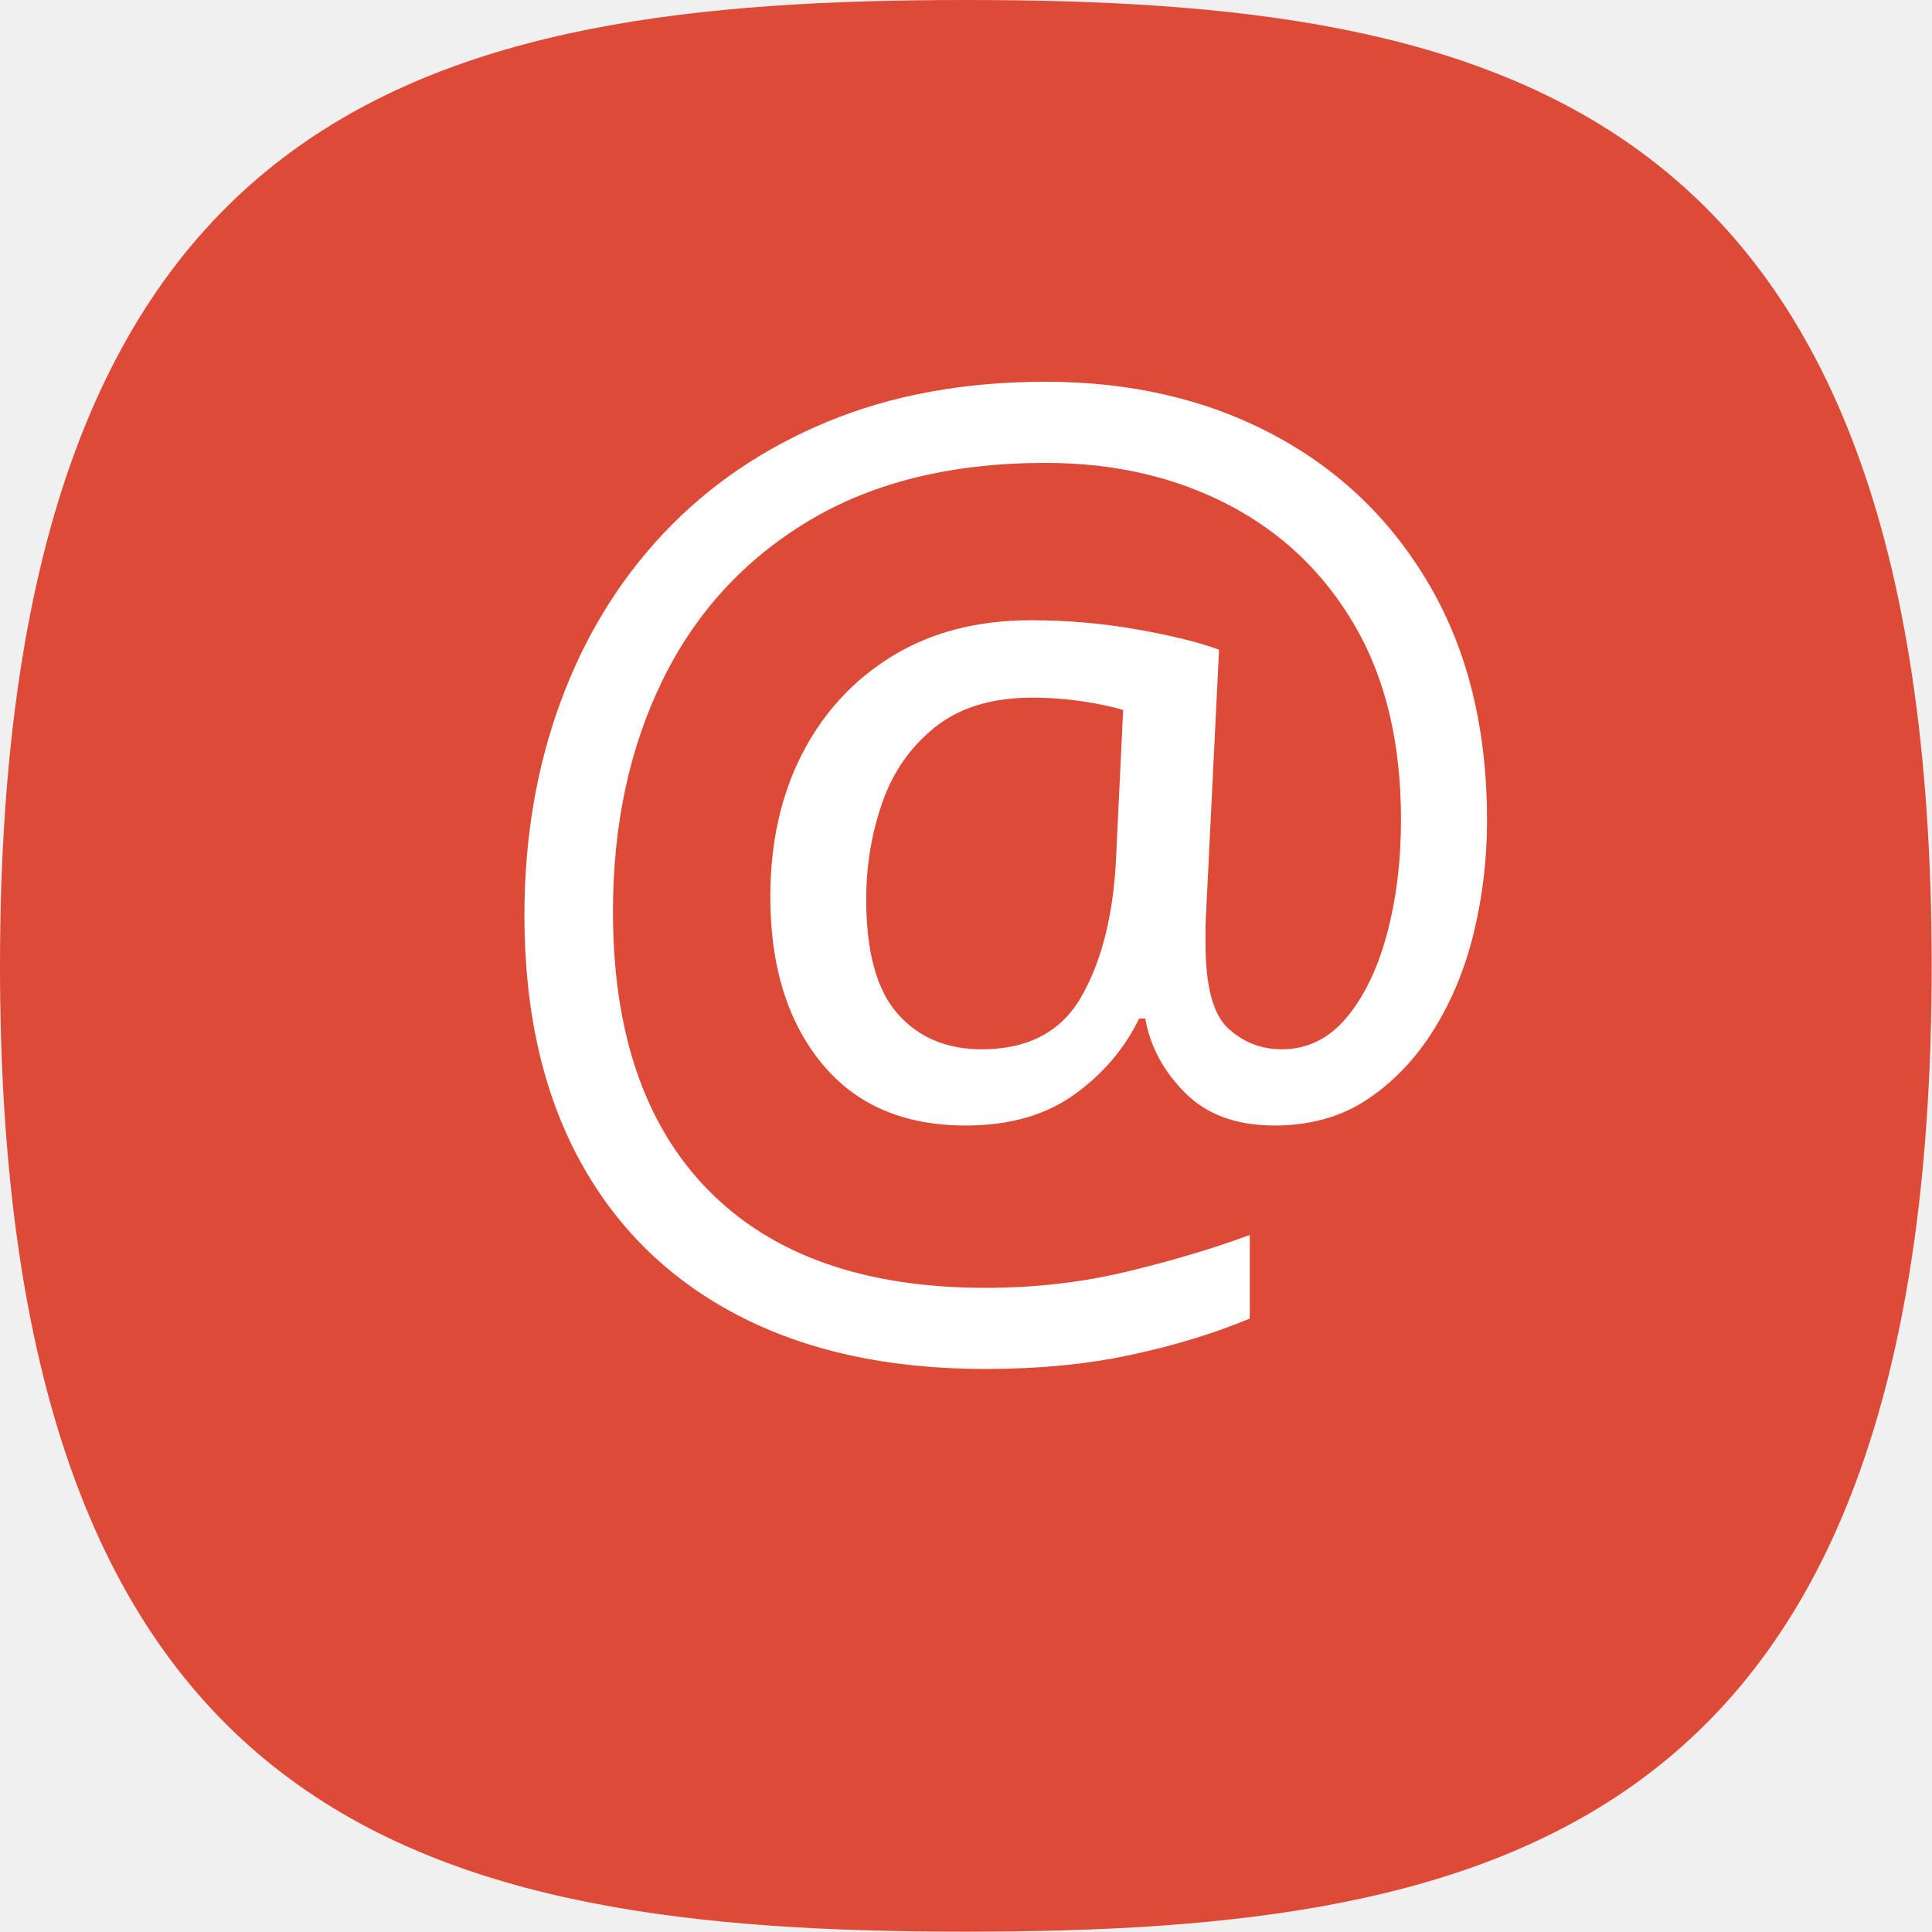
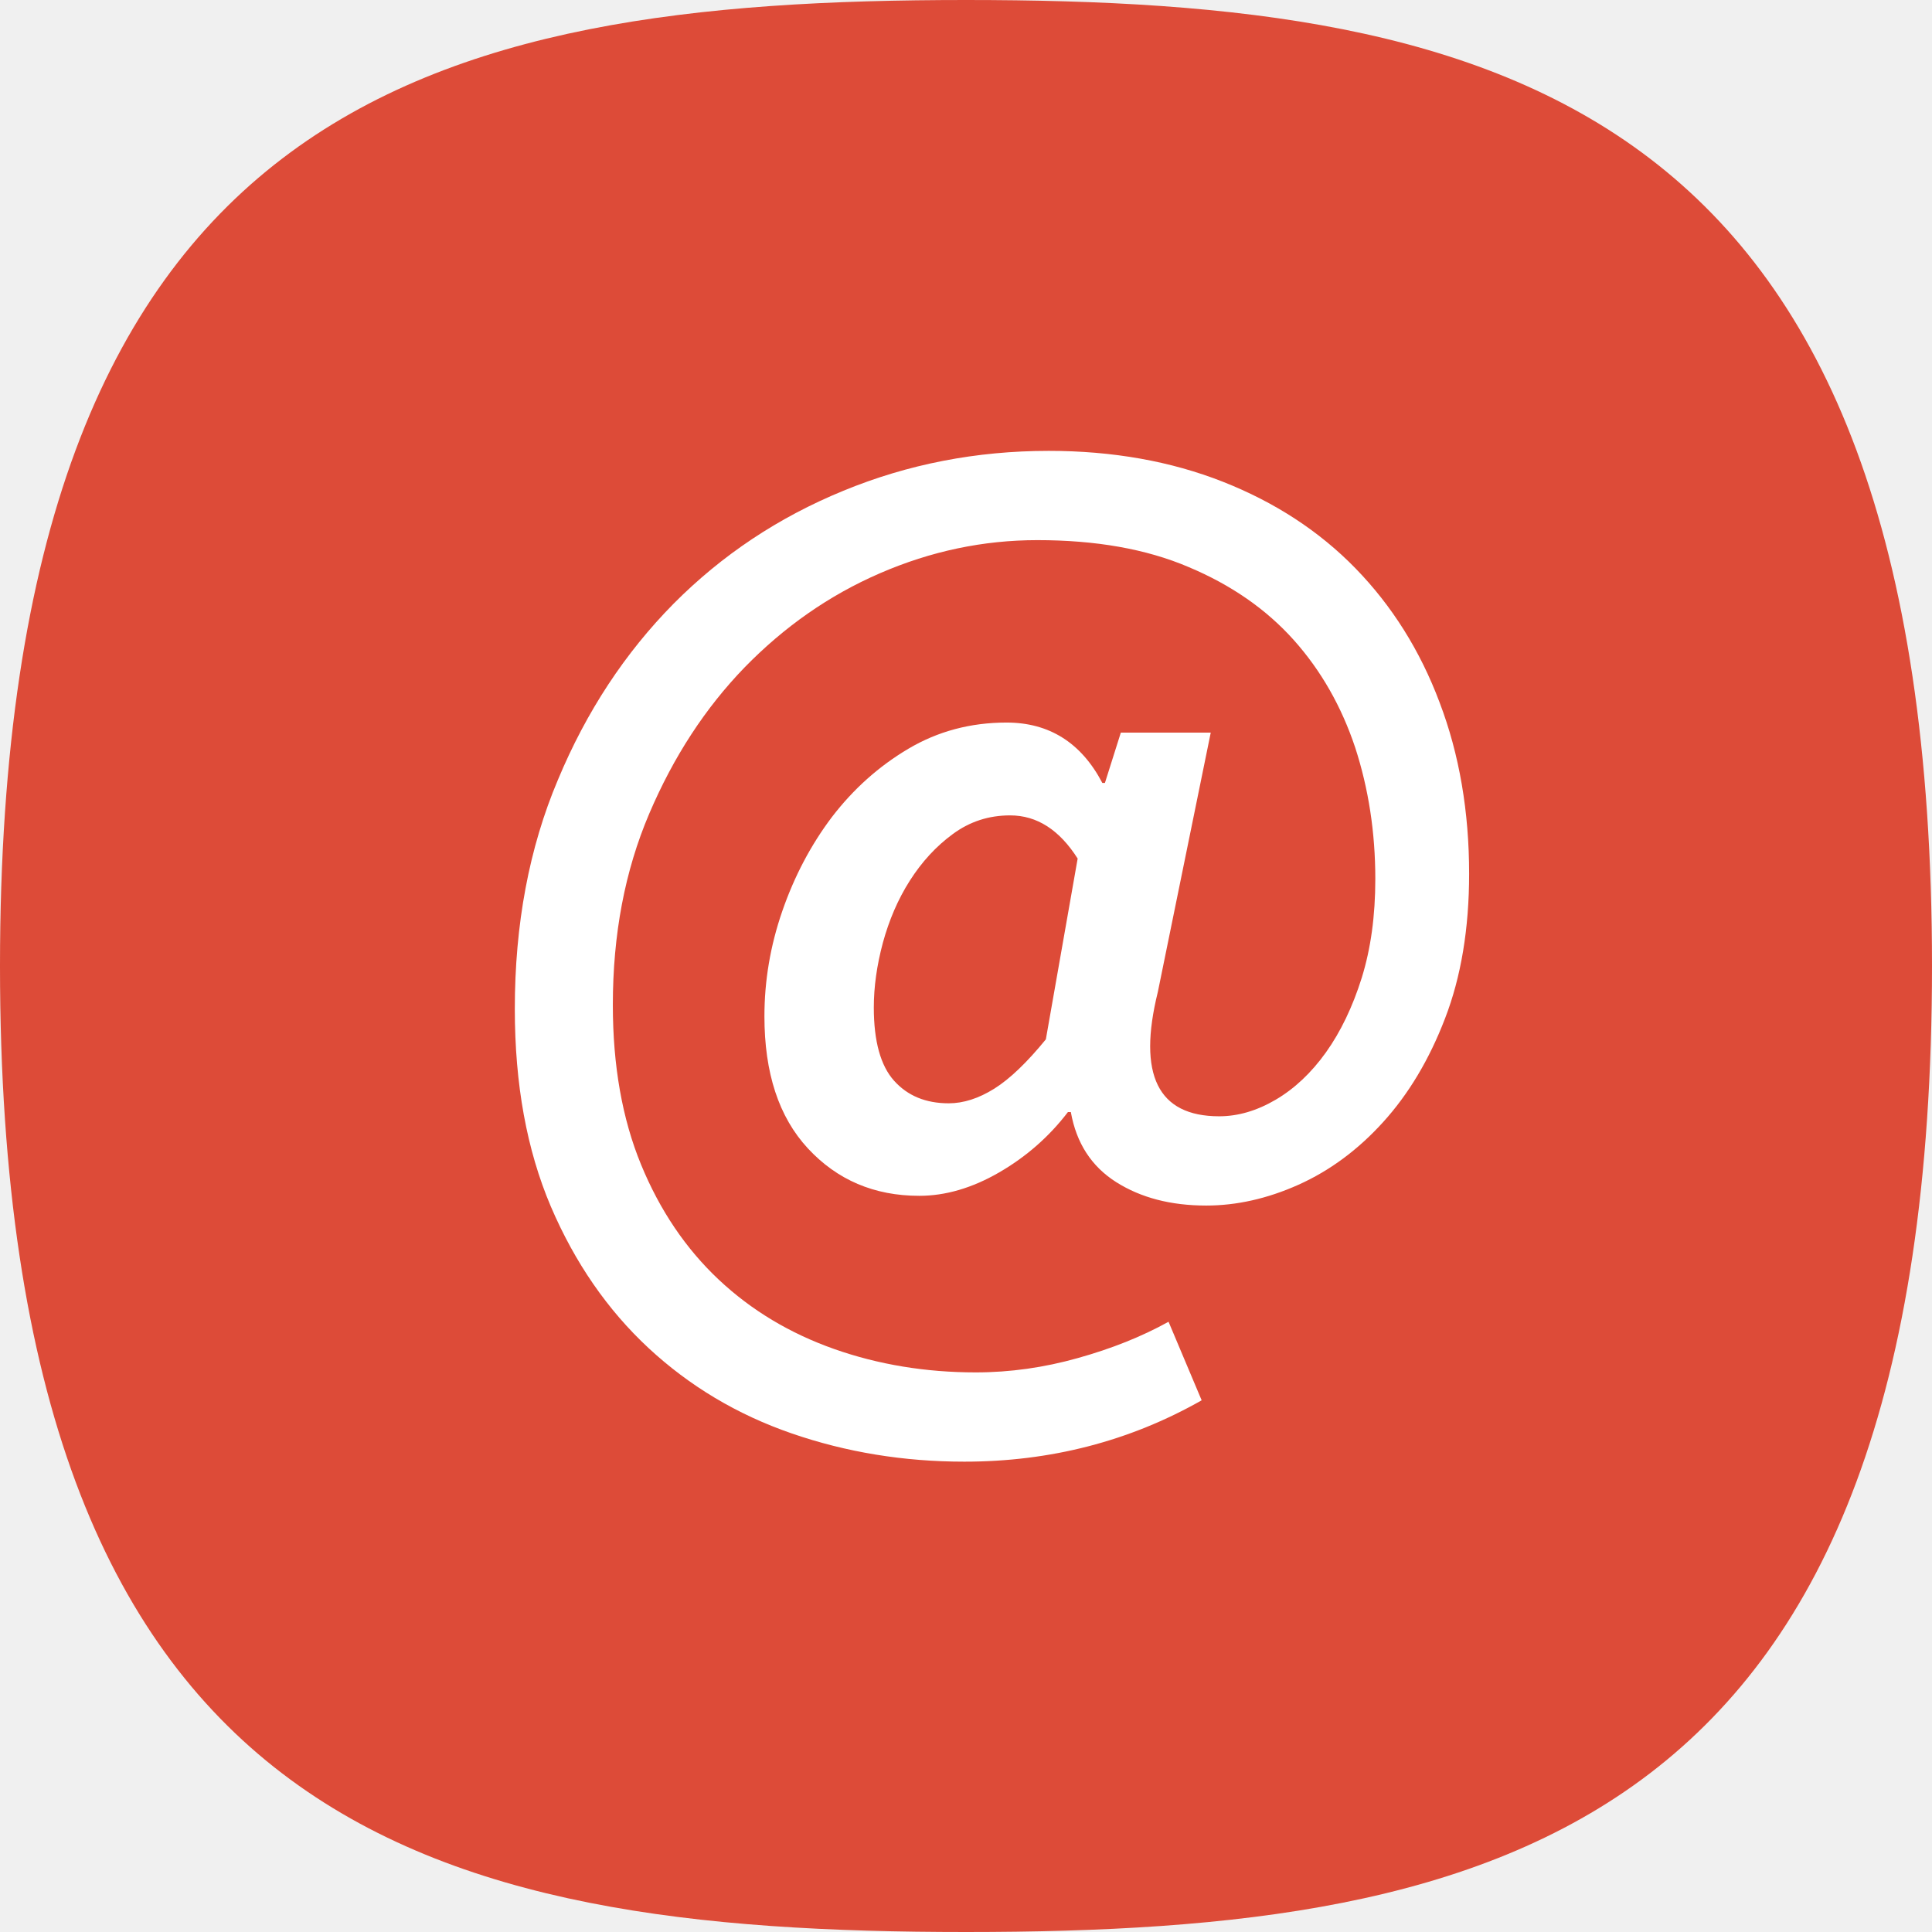
- <svg xmlns="http://www.w3.org/2000/svg" version="1.1" id="email" x="0px" y="0px" viewBox="0 123.3 595.3 595.3" enable-background="new 0 123.3 595.3 595.3" xml:space="preserve">
-   <path fill="#DD4B38" d="M297.6,123.3C132.6,123.3,0,154.4,0,420.9s132.6,297.6,297.6,297.6s297.6-31.1,297.6-297.6  S462.7,123.3,297.6,123.3z" />
-   <text transform="matrix(1 0 0 1 139.6198 511.3969)" fill="#FFFFFF" font-family="'SourceSansPro-Semibold'" font-size="378.815">@</text>
+ <svg xmlns="http://www.w3.org/2000/svg" version="1.1" id="email" x="0px" y="0px" viewBox="0 246.6 595.2 595.2" enable-background="new 0 246.6 595.2 595.2" xml:space="preserve">
+   <path fill="#DD4B38" d="M297.6,246.6C132.6,246.6,0,277.7,0,544.2s132.6,297.6,297.6,297.6s297.6-31.1,297.6-297.6  S462.7,246.6,297.6,246.6z" />
+   <path fill="#FFFFFF" d="M158.6,557.4c0-26,4.4-49.6,13.3-70.6c8.8-21.1,20.7-39.1,35.6-54.2c14.9-15,32.3-26.6,52.3-34.8  c19.9-8.2,41-12.3,63.3-12.3c19.7,0,37.6,3.2,53.6,9.5c16,6.3,29.7,15.2,40.9,26.7c11.2,11.5,19.9,25.3,25.9,41.3  c6.1,16,9.1,33.7,9.1,52.8c0,16.9-2.5,31.8-7.4,44.5c-4.9,12.8-11.3,23.4-19.1,32c-7.8,8.6-16.5,15-26.1,19.3  c-9.6,4.3-19.1,6.4-28.4,6.4c-10.9,0-20.1-2.4-27.7-7.2c-7.6-4.8-12.3-12-14-21.6H329c-5.8,7.6-12.9,13.8-21.2,18.6  c-8.3,4.8-16.5,7.2-24.6,7.2c-13.9,0-25.3-4.9-34.3-14.6c-9-9.7-13.4-23.3-13.4-40.7c0-10.9,1.8-21.7,5.5-32.4s8.8-20.4,15.3-29  c6.6-8.6,14.4-15.6,23.5-21s19.2-8.1,30.3-8.1c13.1,0,23,6.2,29.5,18.6h0.8l4.9-15.5H373l-16.3,79.9c-6.3,25.5,0,38.3,18.9,38.3  c5.8,0,11.6-1.7,17.4-5.1c5.8-3.4,11-8.3,15.5-14.6c4.5-6.3,8.2-14,11-22.9c2.8-9,4.2-19.1,4.2-30.5c0-14.4-2.1-27.9-6.2-40.5  c-4.2-12.6-10.5-23.7-18.9-33.1c-8.5-9.5-19.3-17-32.4-22.5c-13.1-5.6-28.7-8.3-46.6-8.3c-16.7,0-32.8,3.4-48.5,10.2  c-15.7,6.8-29.5,16.5-41.7,29c-12.1,12.5-21.9,27.5-29.4,45.1c-7.5,17.6-11.2,37.2-11.2,58.9c0,18.7,2.9,35.1,8.7,49.2  c5.8,14.1,13.8,25.9,23.9,35.4c10.1,9.5,22,16.6,35.6,21.4c13.6,4.8,28.2,7.2,43.6,7.2c10.6,0,21.1-1.5,31.4-4.4  c10.4-2.9,19.7-6.6,28-11.2l10.2,24.2c-22.2,12.6-46.6,18.9-73.1,18.9c-18.7,0-36.4-2.9-53.2-8.7c-16.8-5.8-31.5-14.6-44.1-26.3  c-12.6-11.7-22.7-26.3-30.1-43.6C162.3,600.9,158.6,580.7,158.6,557.4z M269.2,557c0,10.4,2.1,17.9,6.2,22.5c4.2,4.7,9.8,7,16.9,7  c4.5,0,9.2-1.5,14-4.5c4.8-3,10.1-8.1,15.9-15.2l9.8-55.7c-5.6-8.8-12.5-13.3-20.8-13.3c-6.6,0-12.4,1.9-17.6,5.7  c-5.2,3.8-9.6,8.6-13.3,14.4c-3.7,5.8-6.4,12.2-8.3,19.1C270.1,544.1,269.2,550.7,269.2,557z" />
</svg>
